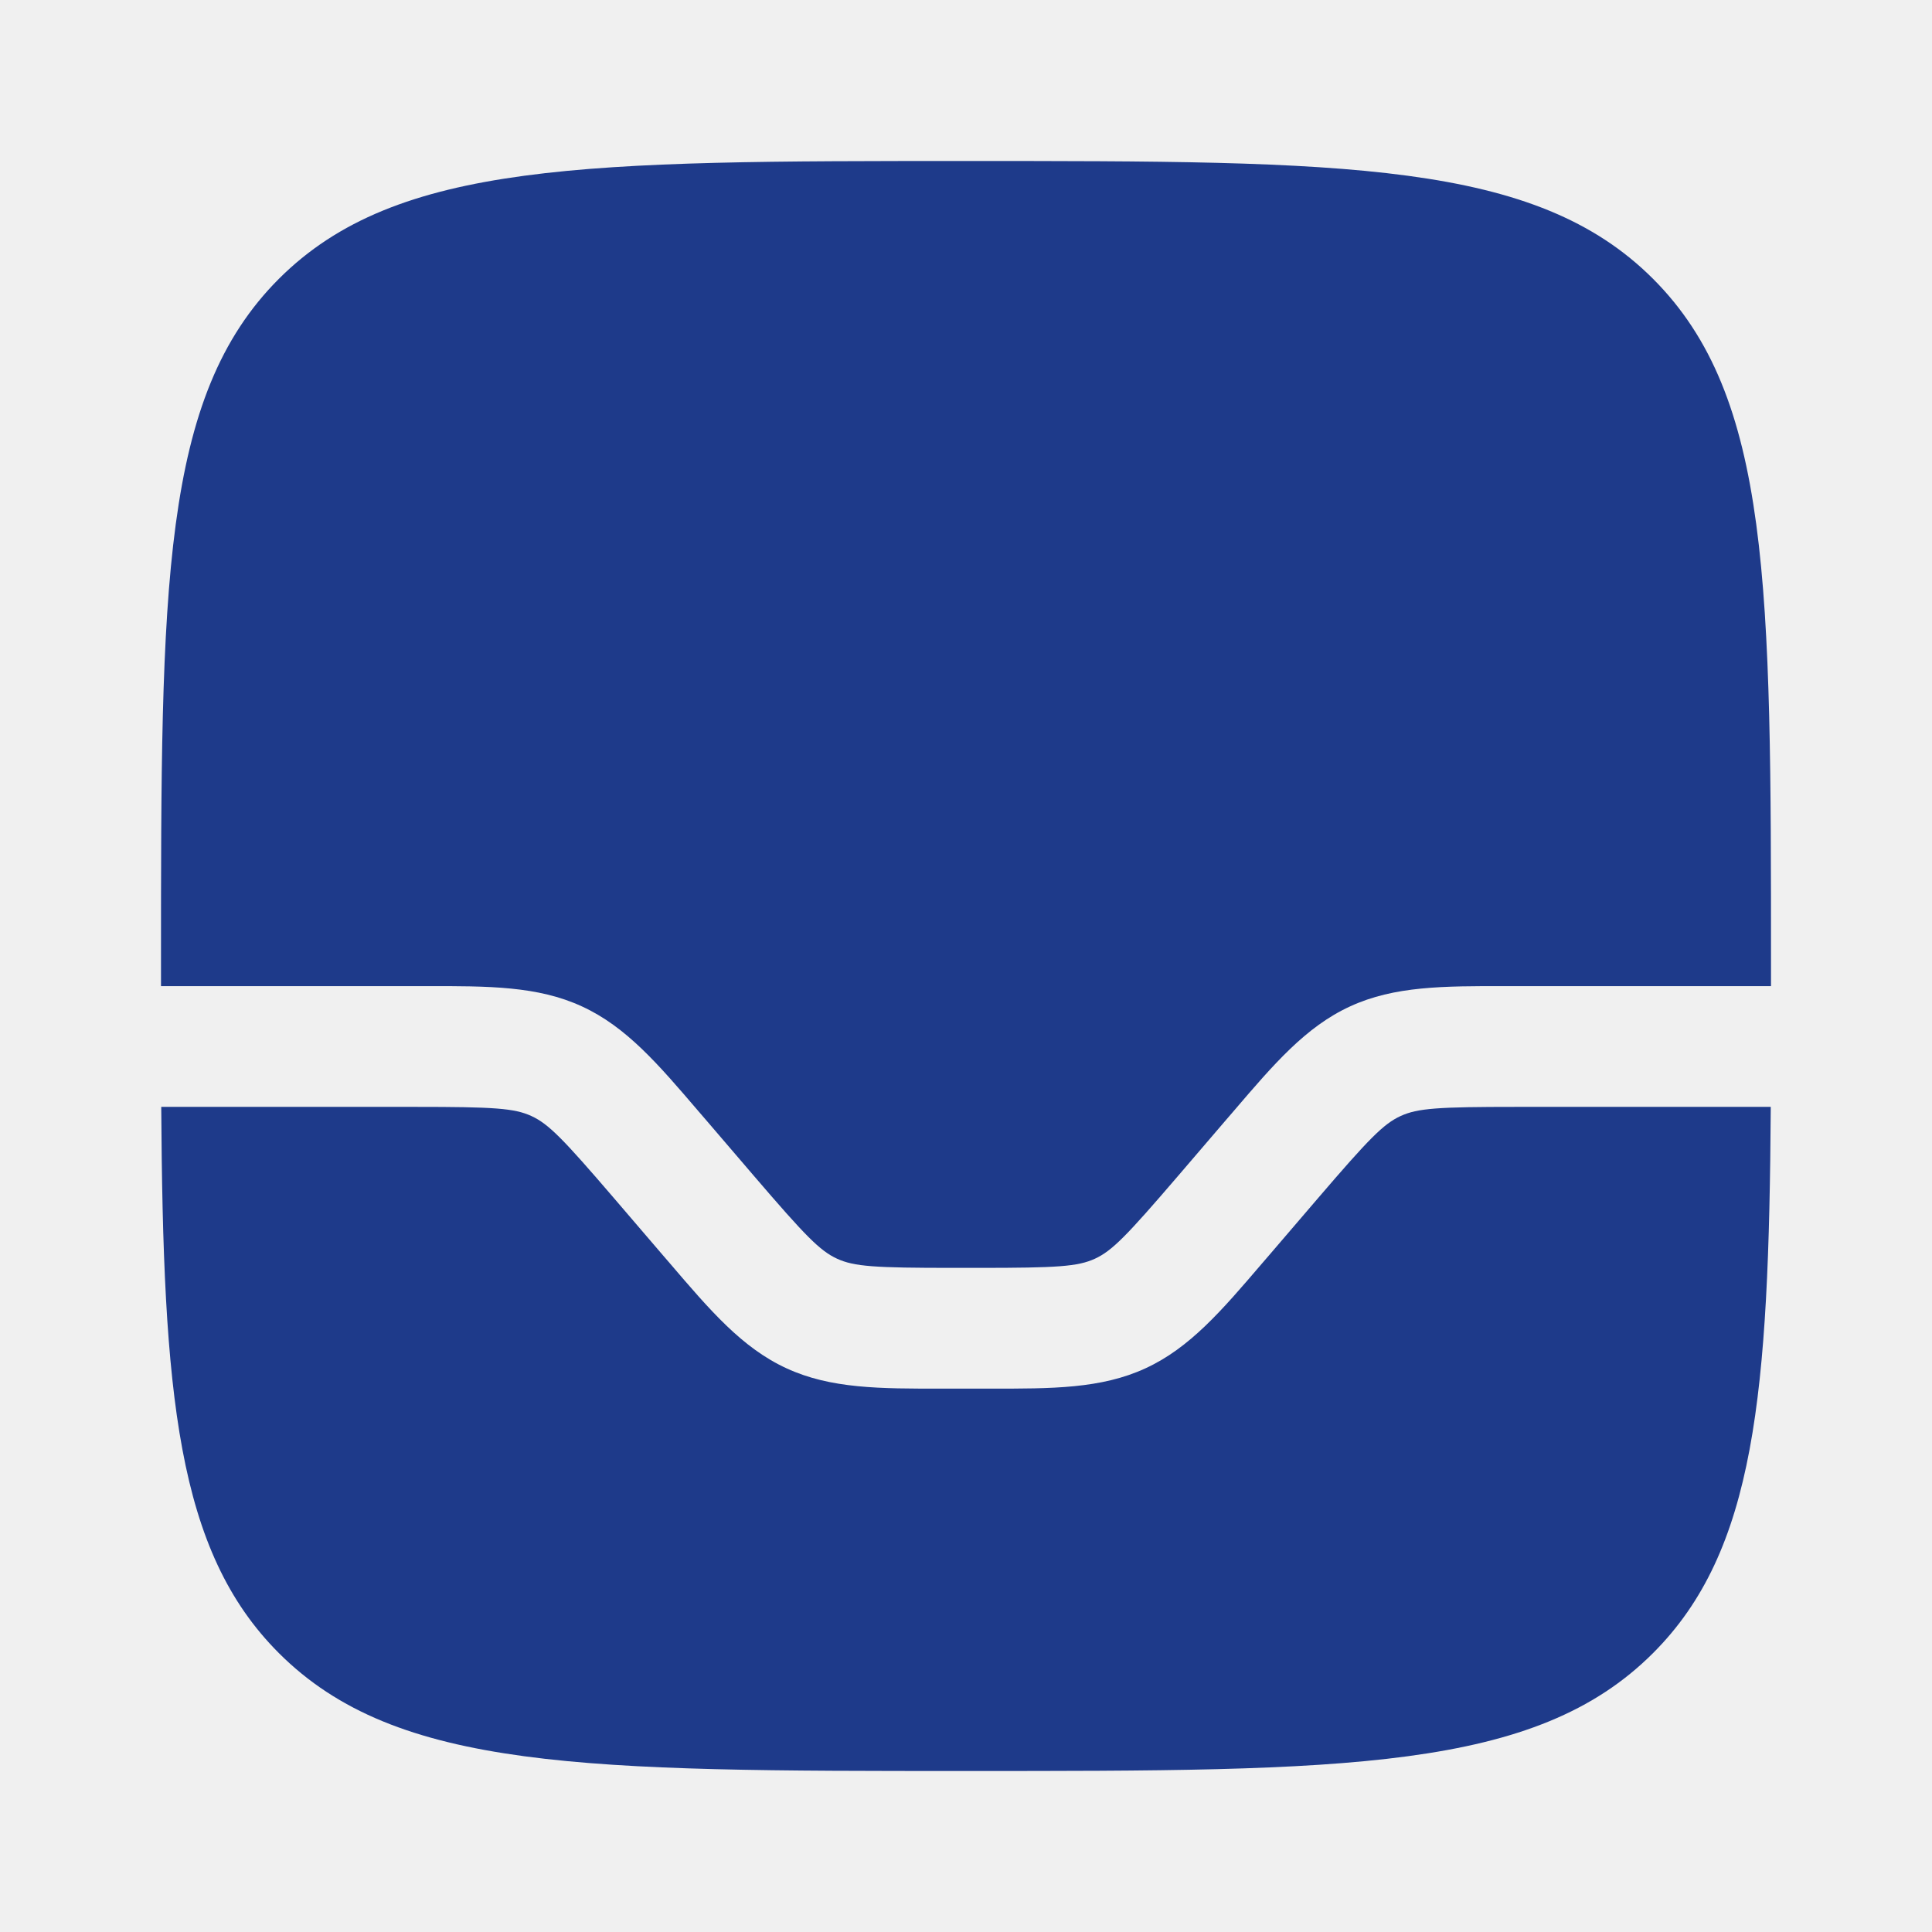
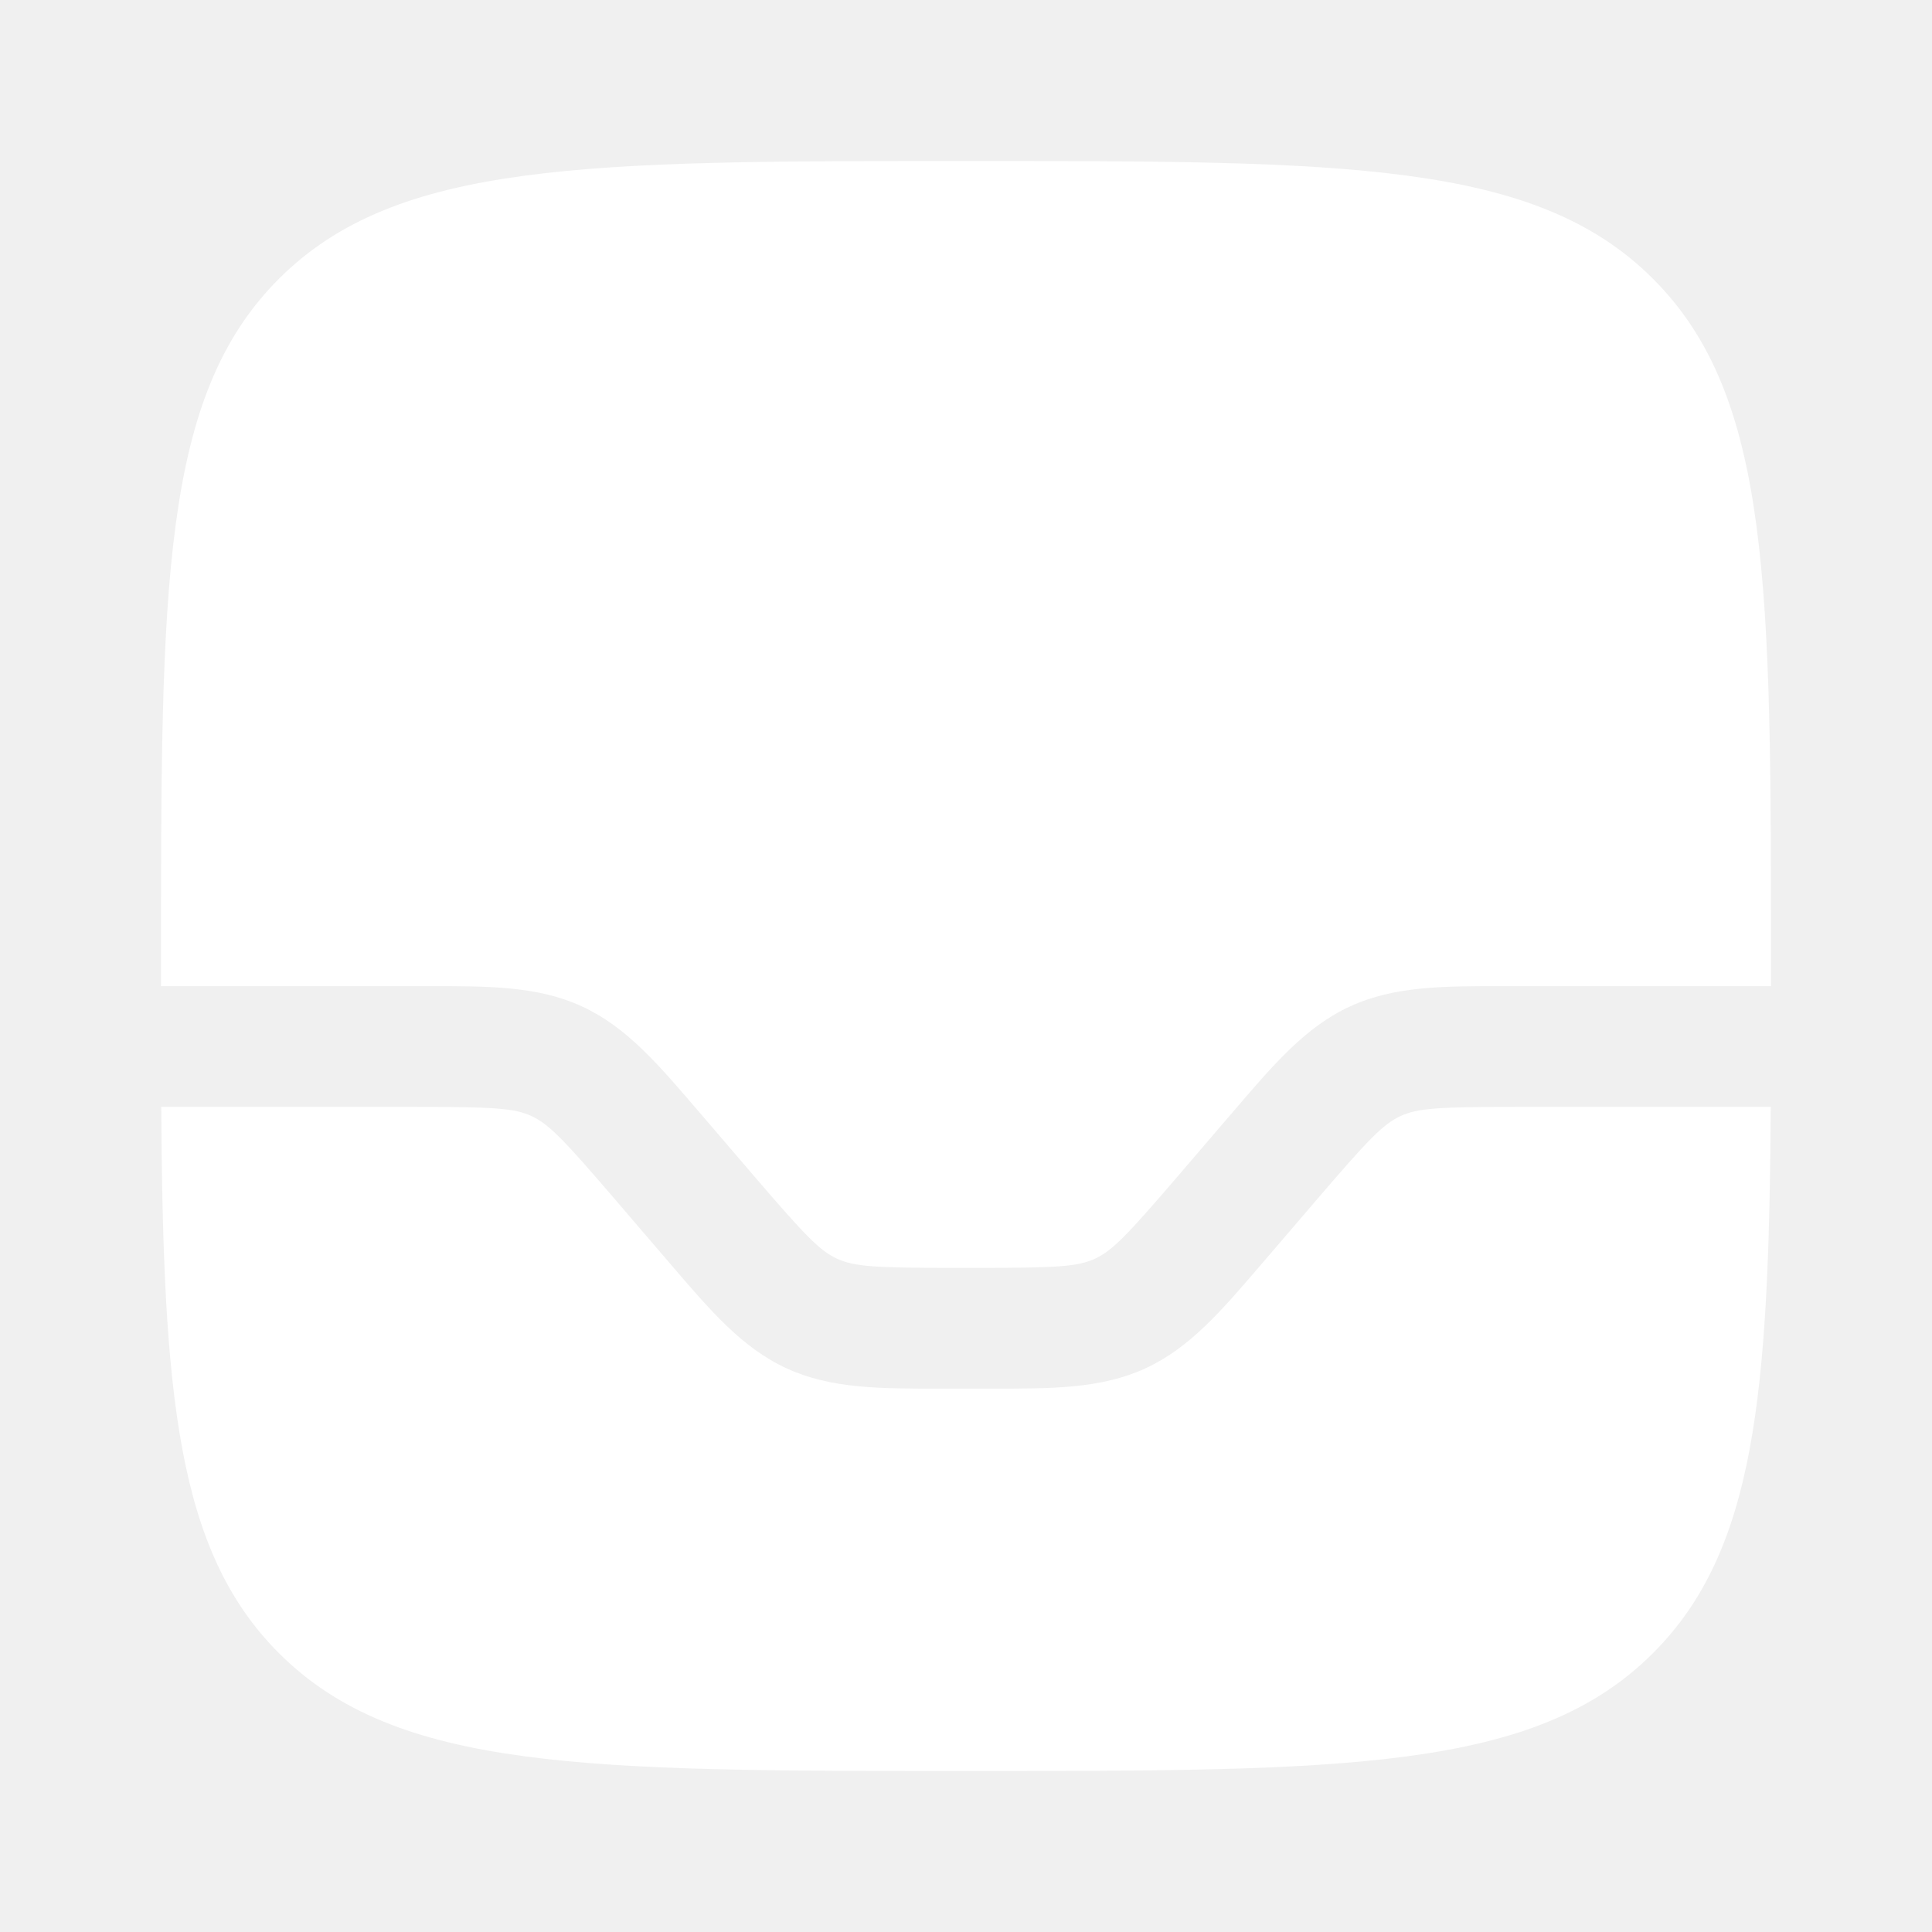
<svg xmlns="http://www.w3.org/2000/svg" width="800px" height="800px" viewBox="0 0 24 24" fill="none">
  <g id="SVGRepo_bgCarrier" stroke-width="0" />
  <g id="SVGRepo_tracerCarrier" stroke-linecap="round" stroke-linejoin="round" />
  <g id="SVGRepo_iconCarrier">
-     <path d="M3.464 20.535C4.929 22 7.286 22 12 22C16.714 22 19.071 22 20.535 20.535C21.806 19.265 21.974 17.322 21.997 13.75H18.84C17.866 13.75 17.611 13.766 17.398 13.864C17.184 13.963 17.006 14.146 16.372 14.885L15.767 15.591L15.679 15.693C15.177 16.28 14.78 16.745 14.229 16.998C13.679 17.252 13.067 17.251 12.294 17.25L12.16 17.25H11.84L11.706 17.25C10.933 17.251 10.321 17.252 9.771 16.998C9.22 16.745 8.823 16.28 8.321 15.693L8.233 15.591L7.628 14.885C6.994 14.146 6.816 13.963 6.602 13.864C6.389 13.766 6.134 13.75 5.16 13.75H2.003C2.026 17.322 2.194 19.265 3.464 20.535Z" fill="#1e3a8a" />
-     <path d="M20.535 3.464C19.071 2 16.714 2 12 2C7.286 2 4.929 2 3.464 3.464C2 4.929 2 7.286 2 12L2 12.25H5.16L5.295 12.25H5.295C6.067 12.249 6.679 12.248 7.229 12.502C7.78 12.755 8.177 13.22 8.679 13.807L8.767 13.909L9.372 14.615C10.006 15.354 10.184 15.537 10.398 15.636C10.611 15.734 10.866 15.75 11.84 15.75H12.16C13.134 15.75 13.389 15.734 13.602 15.636C13.816 15.537 13.994 15.354 14.628 14.615L15.233 13.909L15.321 13.807C15.823 13.22 16.22 12.755 16.771 12.502C17.321 12.248 17.933 12.249 18.706 12.25L18.84 12.25H22L22 12C22 7.286 22 4.929 20.535 3.464Z" fill="#1e3a8a" />
+     <path d="M3.464 20.535C4.929 22 7.286 22 12 22C16.714 22 19.071 22 20.535 20.535C21.806 19.265 21.974 17.322 21.997 13.75H18.84C17.866 13.75 17.611 13.766 17.398 13.864C17.184 13.963 17.006 14.146 16.372 14.885L15.767 15.591L15.679 15.693C15.177 16.28 14.78 16.745 14.229 16.998C13.679 17.252 13.067 17.251 12.294 17.25L12.16 17.25H11.84L11.706 17.25C10.933 17.251 10.321 17.252 9.771 16.998C9.22 16.745 8.823 16.28 8.321 15.693L8.233 15.591L7.628 14.885C6.994 14.146 6.816 13.963 6.602 13.864C6.389 13.766 6.134 13.75 5.16 13.75H2.003C2.026 17.322 2.194 19.265 3.464 20.535Z" fill="white" />
+     <path d="M20.535 3.464C19.071 2 16.714 2 12 2C7.286 2 4.929 2 3.464 3.464C2 4.929 2 7.286 2 12L2 12.25H5.16L5.295 12.25H5.295C6.067 12.249 6.679 12.248 7.229 12.502C7.78 12.755 8.177 13.22 8.679 13.807L8.767 13.909L9.372 14.615C10.006 15.354 10.184 15.537 10.398 15.636C10.611 15.734 10.866 15.75 11.84 15.75H12.16C13.134 15.75 13.389 15.734 13.602 15.636C13.816 15.537 13.994 15.354 14.628 14.615L15.233 13.909L15.321 13.807C15.823 13.22 16.22 12.755 16.771 12.502C17.321 12.248 17.933 12.249 18.706 12.25L18.84 12.25H22L22 12C22 7.286 22 4.929 20.535 3.464Z" fill="white" />
  </g>
</svg>
